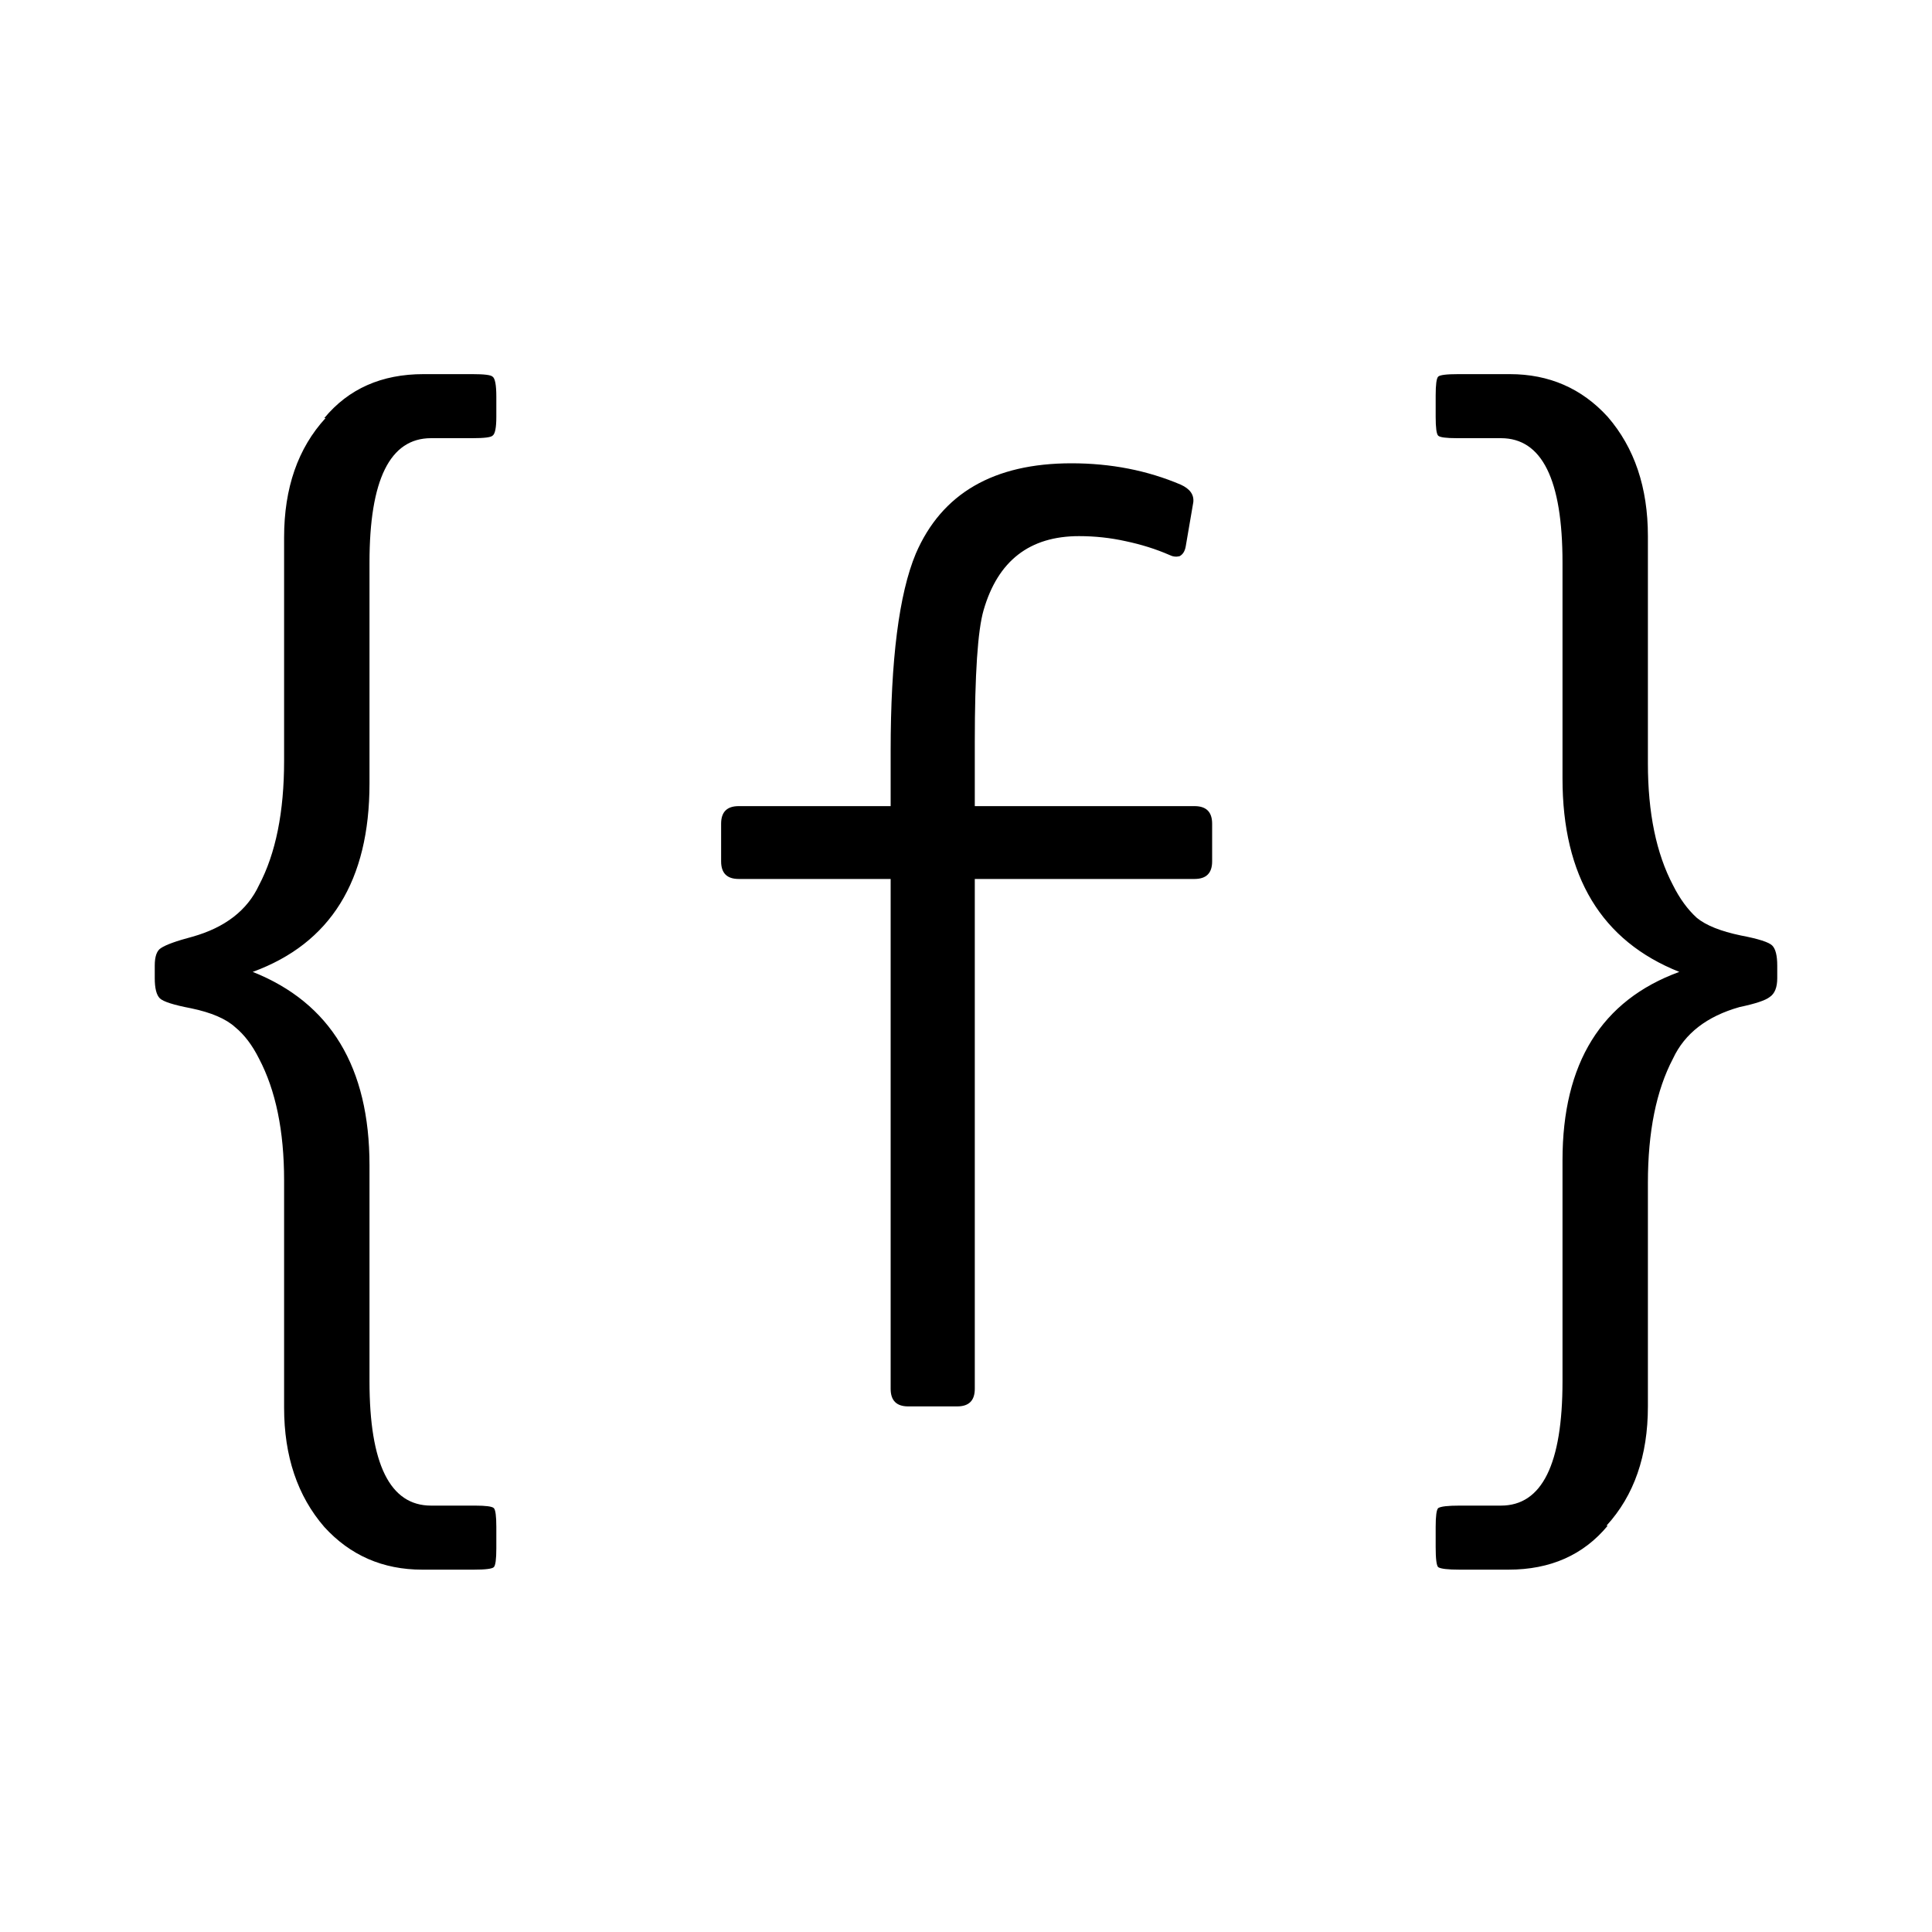
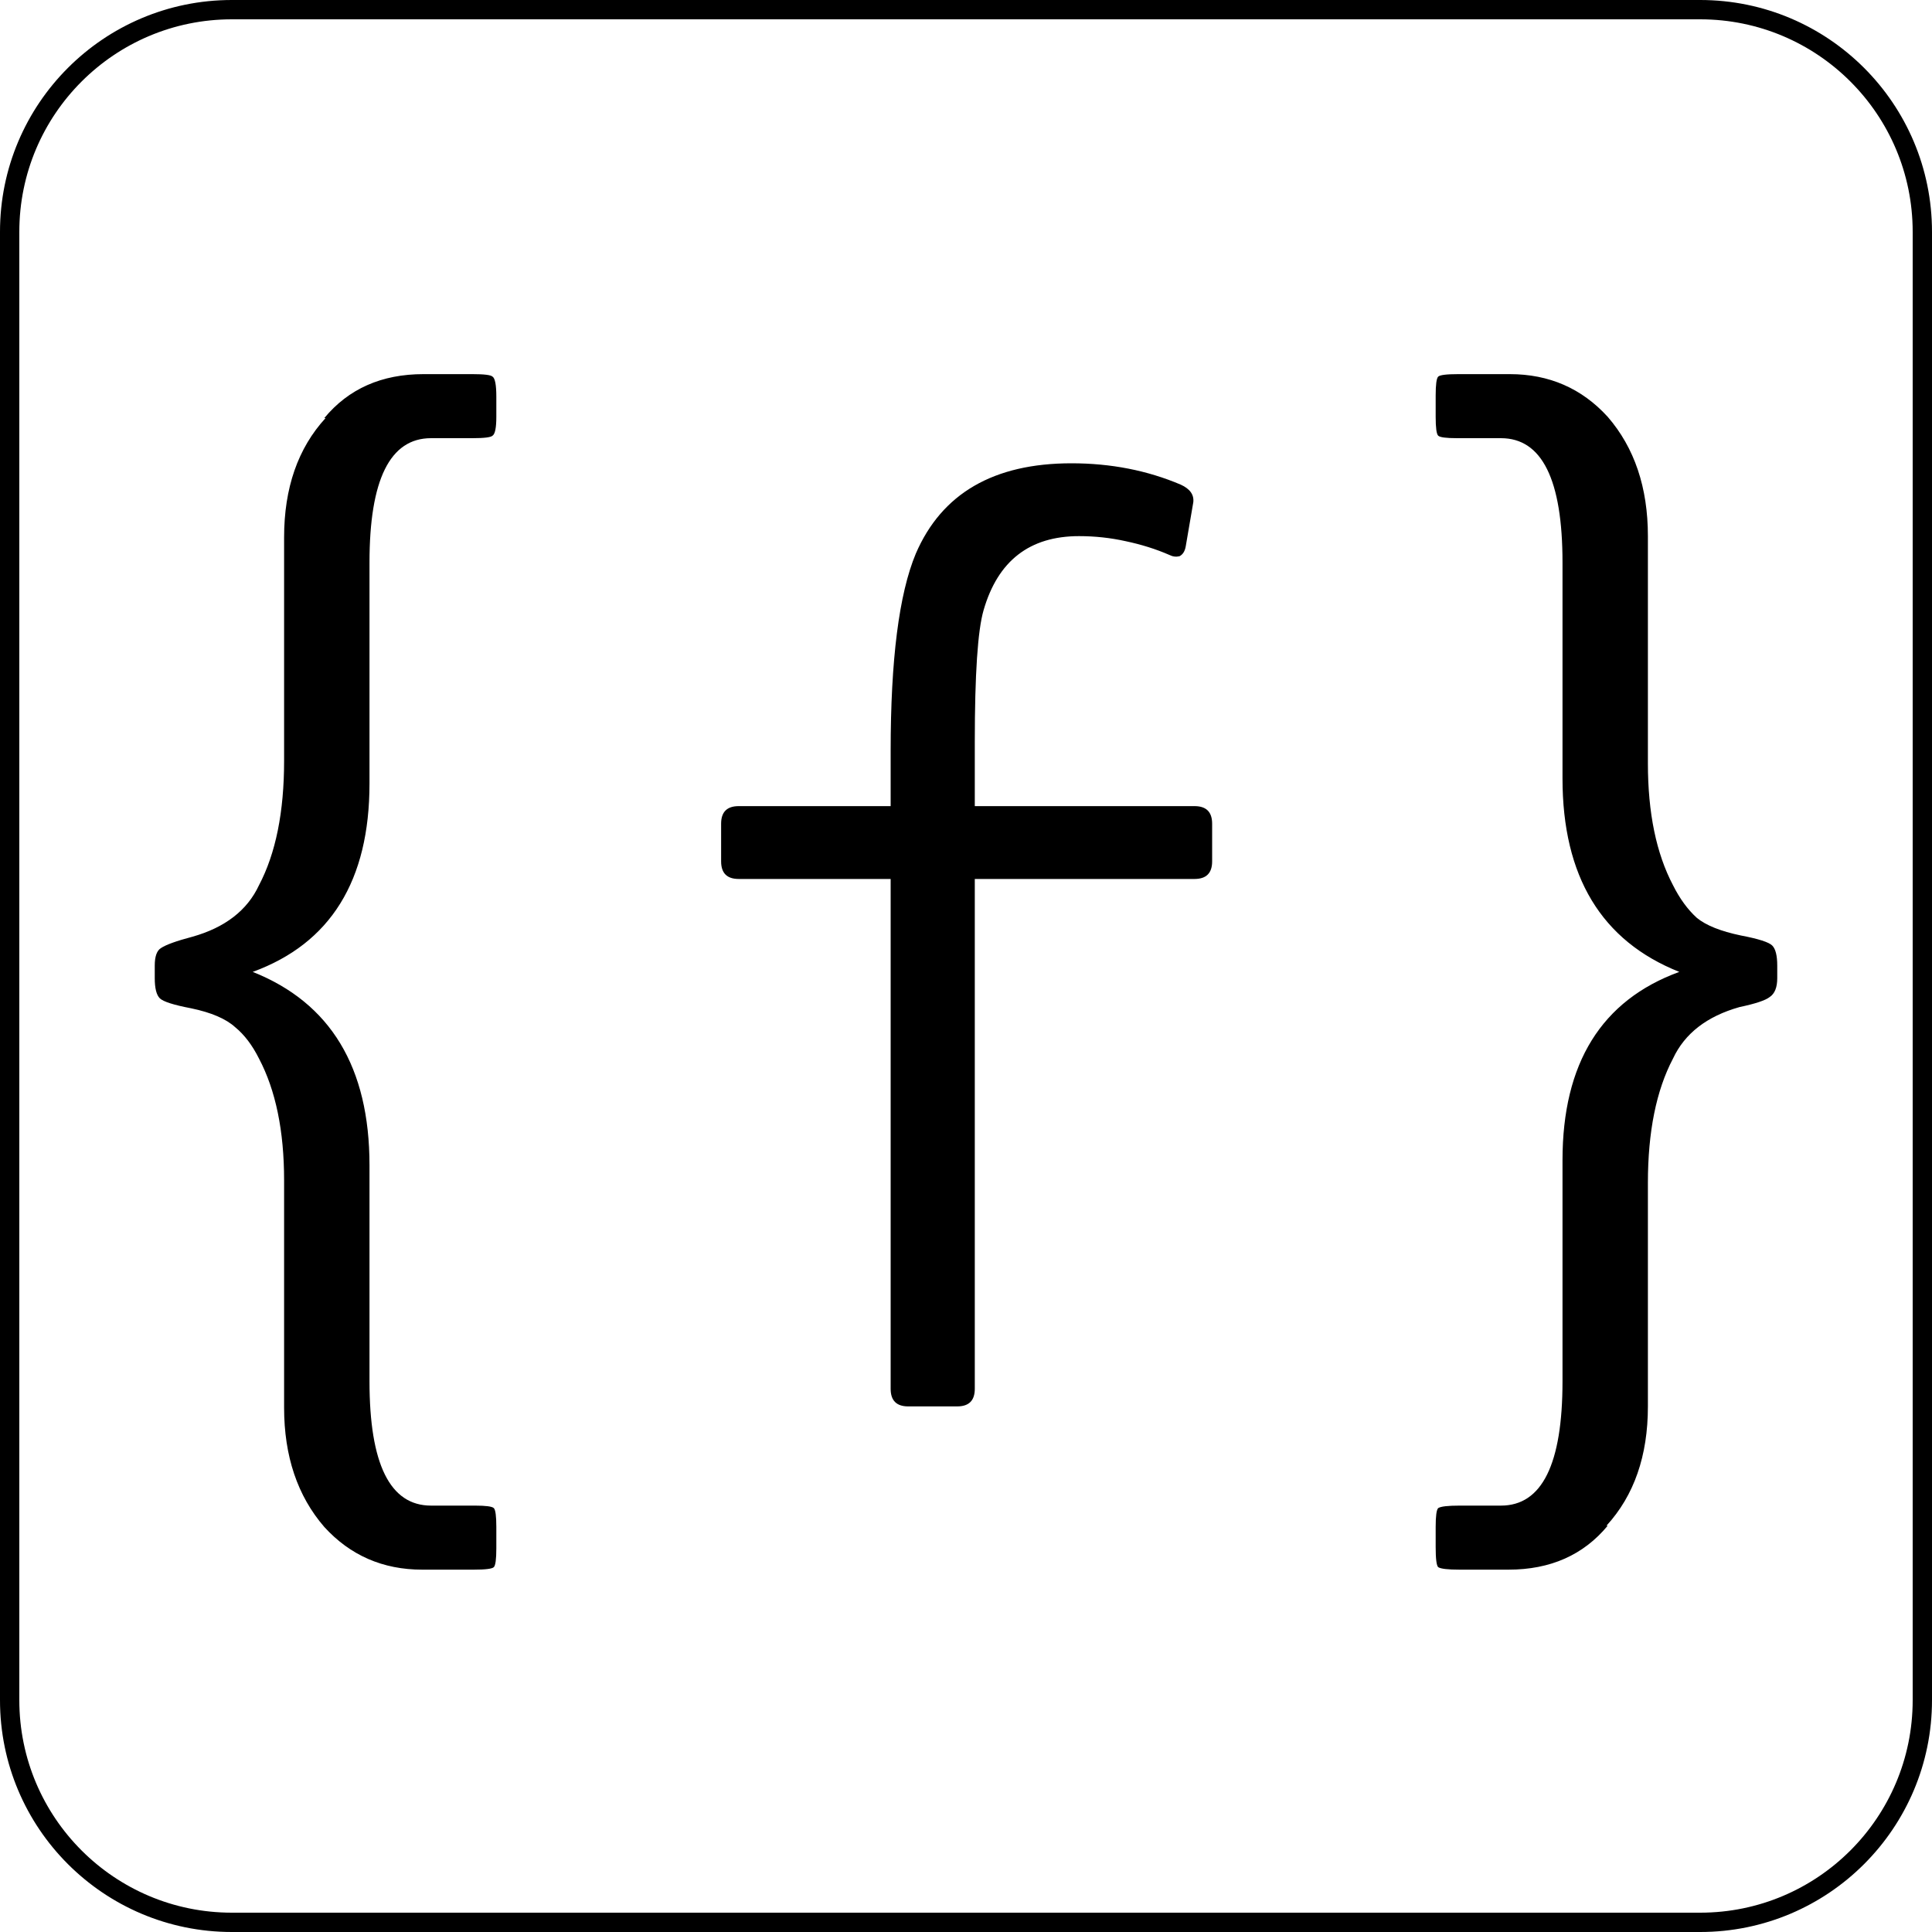
<svg xmlns="http://www.w3.org/2000/svg" width="100" height="100" viewBox="0 0 100 100" fill="none">
-   <rect width="100" height="100" />
-   <g clip-path="url(#clip0_603_2)">
-     <rect width="100" height="100" />
+   <g clip-path="url(#clip0_805_73)">
+     <rect width="100" height="100" rx="12" />
    <path d="M21.855 81.245C19.818 81.245 18.128 80.508 16.785 79.035C15.398 77.432 14.705 75.373 14.705 72.86V61.095C14.705 58.538 14.272 56.437 13.405 54.79C13.058 54.097 12.647 53.555 12.17 53.165C11.693 52.732 10.935 52.407 9.895 52.19C8.985 52.017 8.443 51.843 8.27 51.67C8.097 51.497 8.01 51.15 8.01 50.63V49.98C8.01 49.503 8.118 49.2 8.335 49.07C8.595 48.897 9.137 48.702 9.96 48.485C11.65 48.008 12.798 47.12 13.405 45.82C14.272 44.173 14.705 42.028 14.705 39.385V27.815C14.705 25.258 15.42 23.2 16.85 21.64H16.785C18.042 20.123 19.753 19.365 21.92 19.365H24.455C25.062 19.365 25.408 19.408 25.495 19.495C25.625 19.582 25.69 19.928 25.69 20.535V21.575C25.69 22.138 25.625 22.463 25.495 22.55C25.408 22.637 25.062 22.68 24.455 22.68H22.31C20.187 22.68 19.125 24.825 19.125 29.115V40.555C19.125 45.582 17.11 48.832 13.08 50.305C17.11 51.908 19.125 55.245 19.125 60.315V71.495C19.125 75.785 20.187 77.93 22.31 77.93H24.585C25.148 77.93 25.473 77.973 25.56 78.06C25.647 78.147 25.69 78.472 25.69 79.035V80.14C25.69 80.703 25.647 81.028 25.56 81.115C25.473 81.202 25.127 81.245 24.52 81.245H21.855ZM61.115 25.085C61.592 25.302 61.808 25.605 61.765 25.995L61.375 28.27C61.332 28.53 61.223 28.703 61.05 28.79C60.877 28.833 60.703 28.812 60.53 28.725C59.837 28.422 59.078 28.183 58.255 28.01C57.475 27.837 56.673 27.75 55.85 27.75C53.293 27.75 51.647 29.028 50.91 31.585C50.607 32.625 50.455 34.9 50.455 38.41V41.725H61.83C62.437 41.725 62.74 42.028 62.74 42.635V44.585C62.74 45.192 62.437 45.495 61.83 45.495H50.455V71.885C50.455 72.492 50.152 72.795 49.545 72.795H47.01C46.403 72.795 46.1 72.492 46.1 71.885V45.495H38.235C37.628 45.495 37.325 45.192 37.325 44.585V42.635C37.325 42.028 37.628 41.725 38.235 41.725H46.1V38.865C46.1 34.142 46.533 30.74 47.4 28.66C48.743 25.54 51.43 23.98 55.46 23.98C57.497 23.98 59.382 24.348 61.115 25.085ZM78.145 19.365C80.182 19.365 81.872 20.102 83.215 21.575C84.602 23.178 85.295 25.237 85.295 27.75V39.515C85.295 42.072 85.728 44.173 86.595 45.82C86.942 46.513 87.353 47.077 87.83 47.51C88.307 47.9 89.065 48.203 90.105 48.42C91.015 48.593 91.557 48.767 91.73 48.94C91.903 49.113 91.99 49.46 91.99 49.98V50.63C91.99 51.107 91.86 51.432 91.6 51.605C91.383 51.778 90.863 51.952 90.04 52.125C88.35 52.602 87.202 53.49 86.595 54.79C85.728 56.437 85.295 58.582 85.295 61.225V72.795C85.295 75.352 84.58 77.41 83.15 78.97H83.215C81.958 80.487 80.247 81.245 78.08 81.245H75.545C74.938 81.245 74.57 81.202 74.44 81.115C74.353 81.028 74.31 80.682 74.31 80.075V79.035C74.31 78.472 74.353 78.147 74.44 78.06C74.57 77.973 74.938 77.93 75.545 77.93H77.69C79.813 77.93 80.875 75.785 80.875 71.495V60.055C80.875 55.028 82.89 51.778 86.92 50.305C82.89 48.702 80.875 45.365 80.875 40.295V29.115C80.875 24.825 79.813 22.68 77.69 22.68H75.415C74.852 22.68 74.527 22.637 74.44 22.55C74.353 22.463 74.31 22.138 74.31 21.575V20.47C74.31 19.907 74.353 19.582 74.44 19.495C74.527 19.408 74.873 19.365 75.48 19.365H78.145Z" fill="black" />
  </g>
+   <rect x="0.5" y="0.5" width="99" height="99" rx="11.5" stroke="black" />
  <defs>
-     <clipPath id="clip0_603_2">
-       <rect width="100" height="100" />
+     <clipPath id="clip0_805_73">
+       <rect width="100" height="100" rx="12" />
    </clipPath>
  </defs>
</svg>
